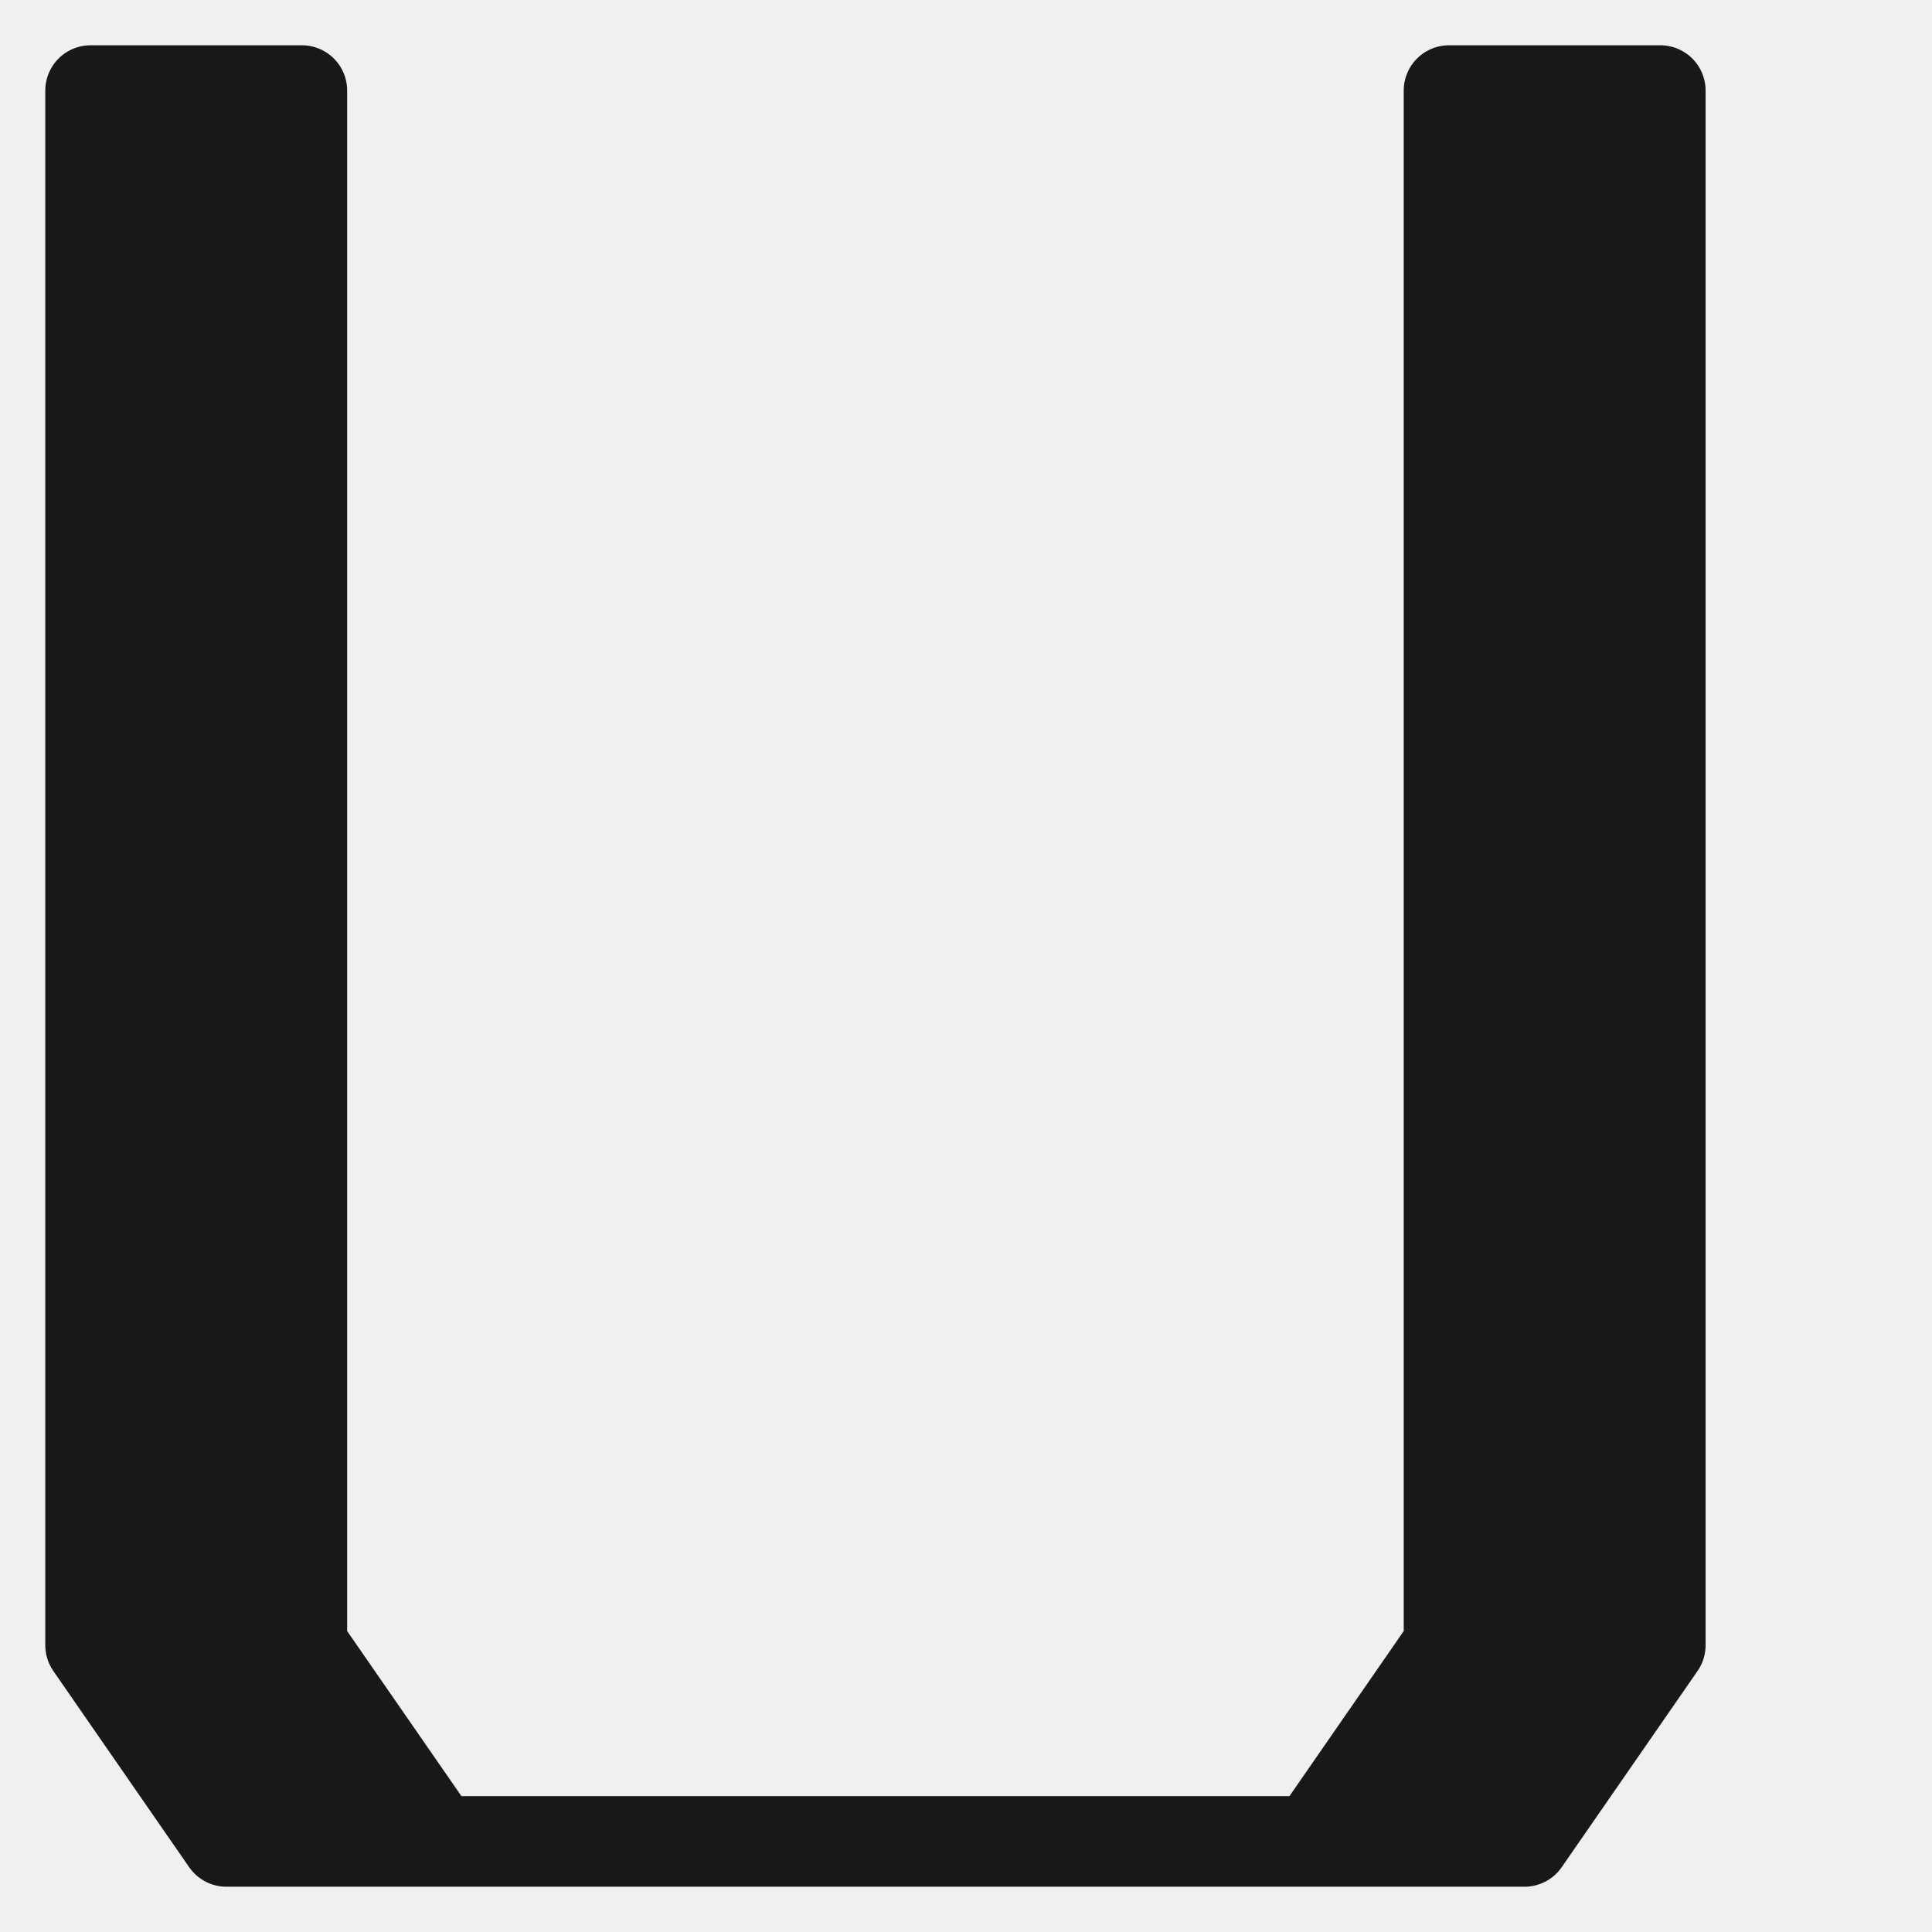
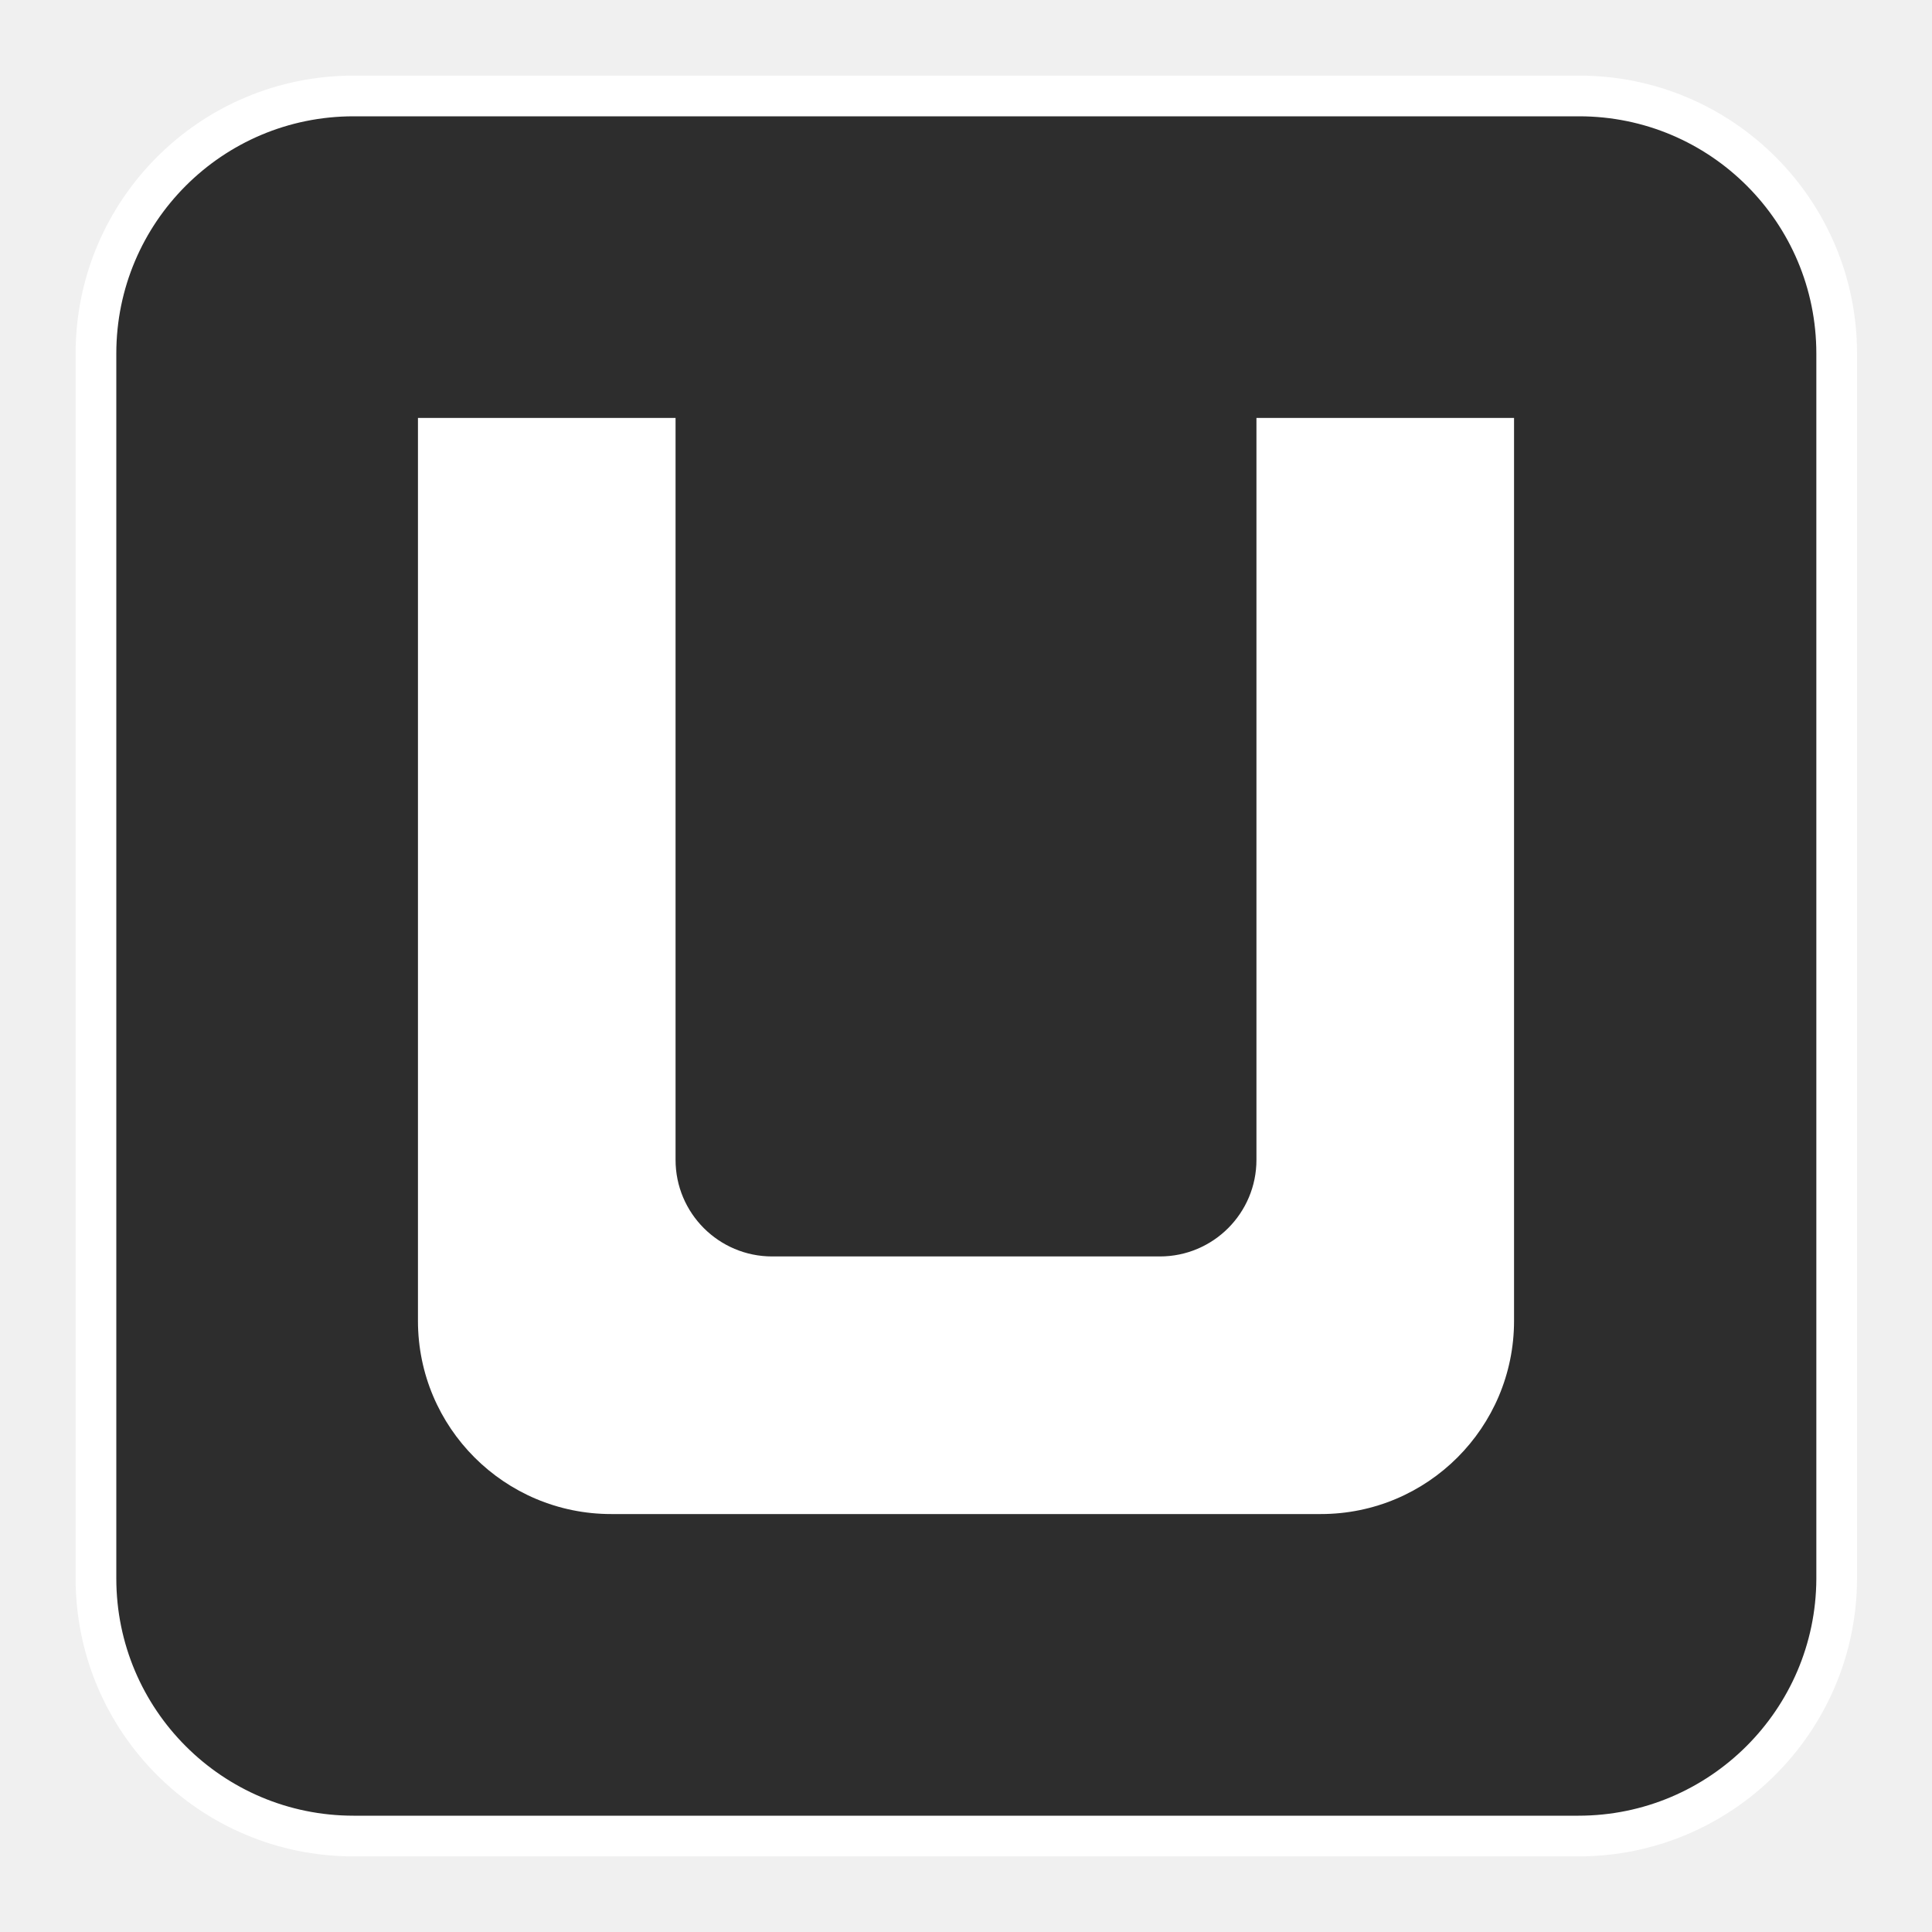
- <svg xmlns="http://www.w3.org/2000/svg" viewBox="0 0 256 256" aria-hidden="true" focusable="false">
-   <path fill="#18181b" stroke="#18181b" stroke-width="12" stroke-linejoin="round" stroke-linecap="round" d="M12 12 H40 V218 L58 244 H174 L192 218 V12 H220 V218 L202 244 H30 L12 218 Z" />
+ <svg xmlns="http://www.w3.org/2000/svg" viewBox="0 0 30 30" aria-hidden="true" focusable="false">
+   <path fill="#2D2D2D" stroke="#FFFFFF" stroke-width="0.632" d="M24.51,28.51H5.49c-2.21,0-4-1.79-4-4V5.49c0-2.21,1.79-4,4-4h19.03c2.21,0,4,1.79,4,4v19.03 C28.51,26.72,26.72,28.51,24.51,28.51z" />
+   <path fill="#FFFFFF" fill-rule="evenodd" d="M6.49,6.49H23.51V20.51A3,3 0 0 1 20.51,23.51H9.49A3,3 0 0 1 6.49,20.51ZM10.49,6.49H19.51V18.01A1.5,1.5 0 0 1 18.01,19.51H11.99A1.5,1.5 0 0 1 10.49,18.01Z" />
</svg>
